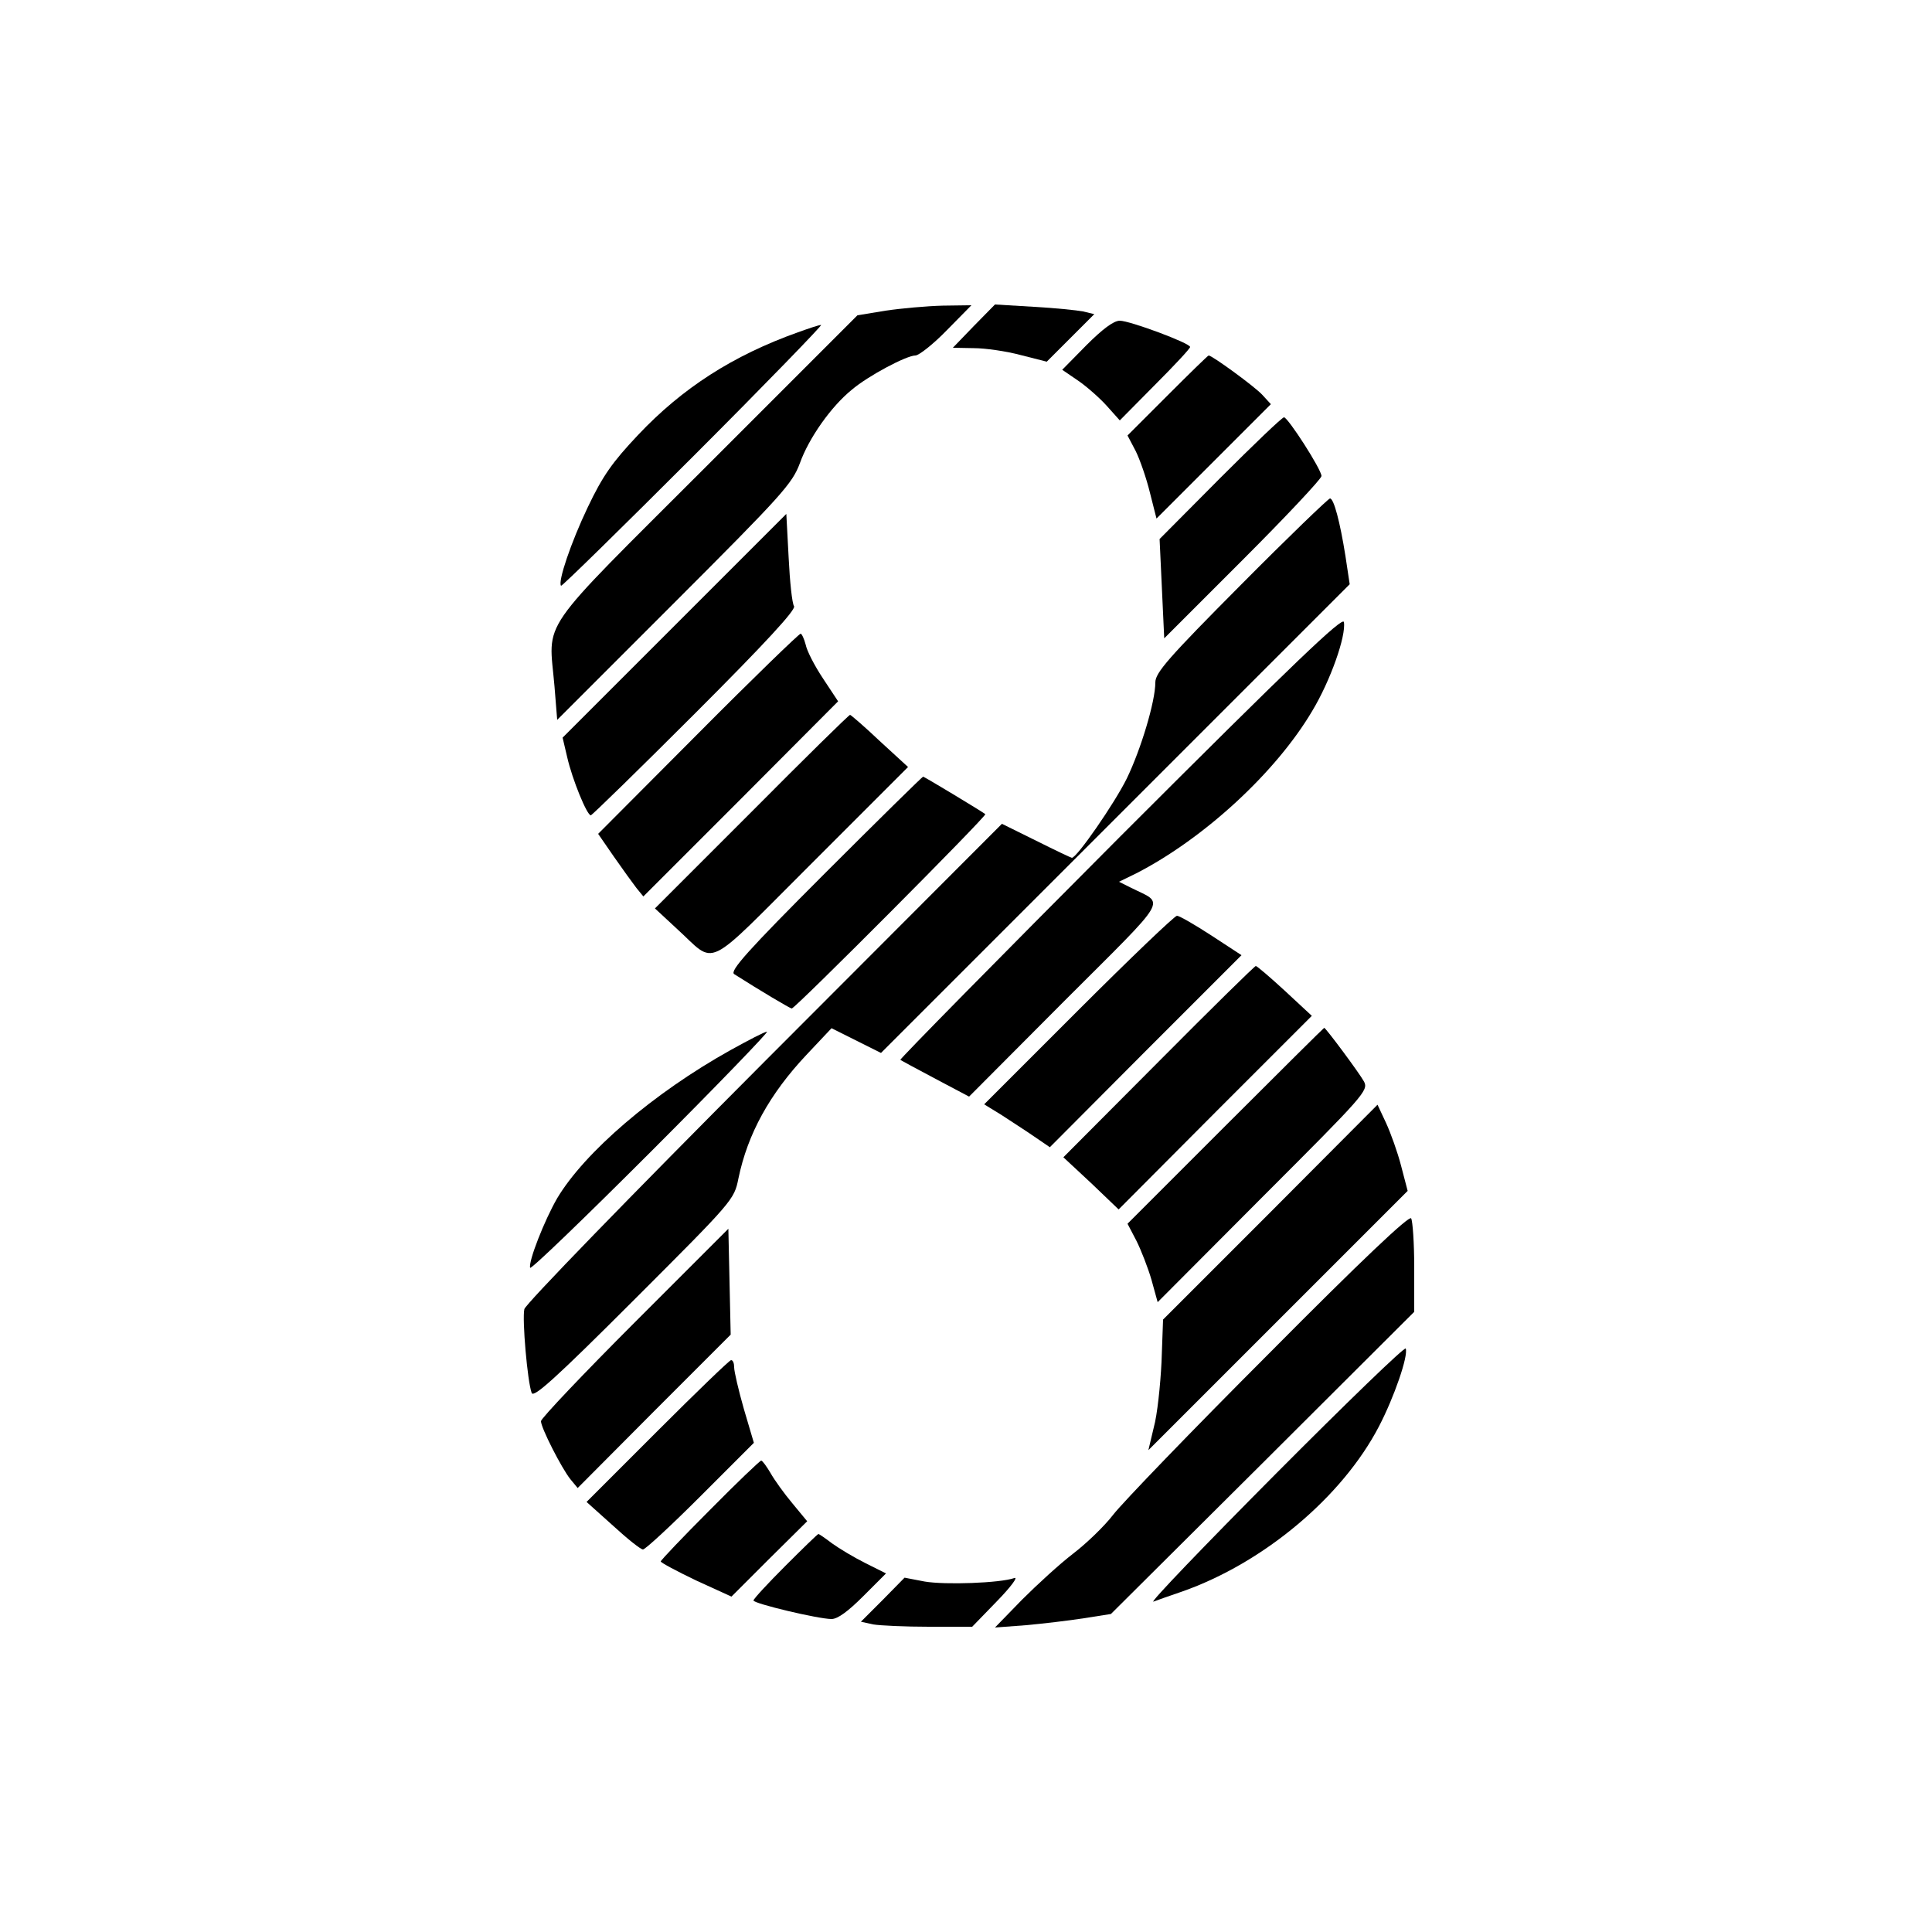
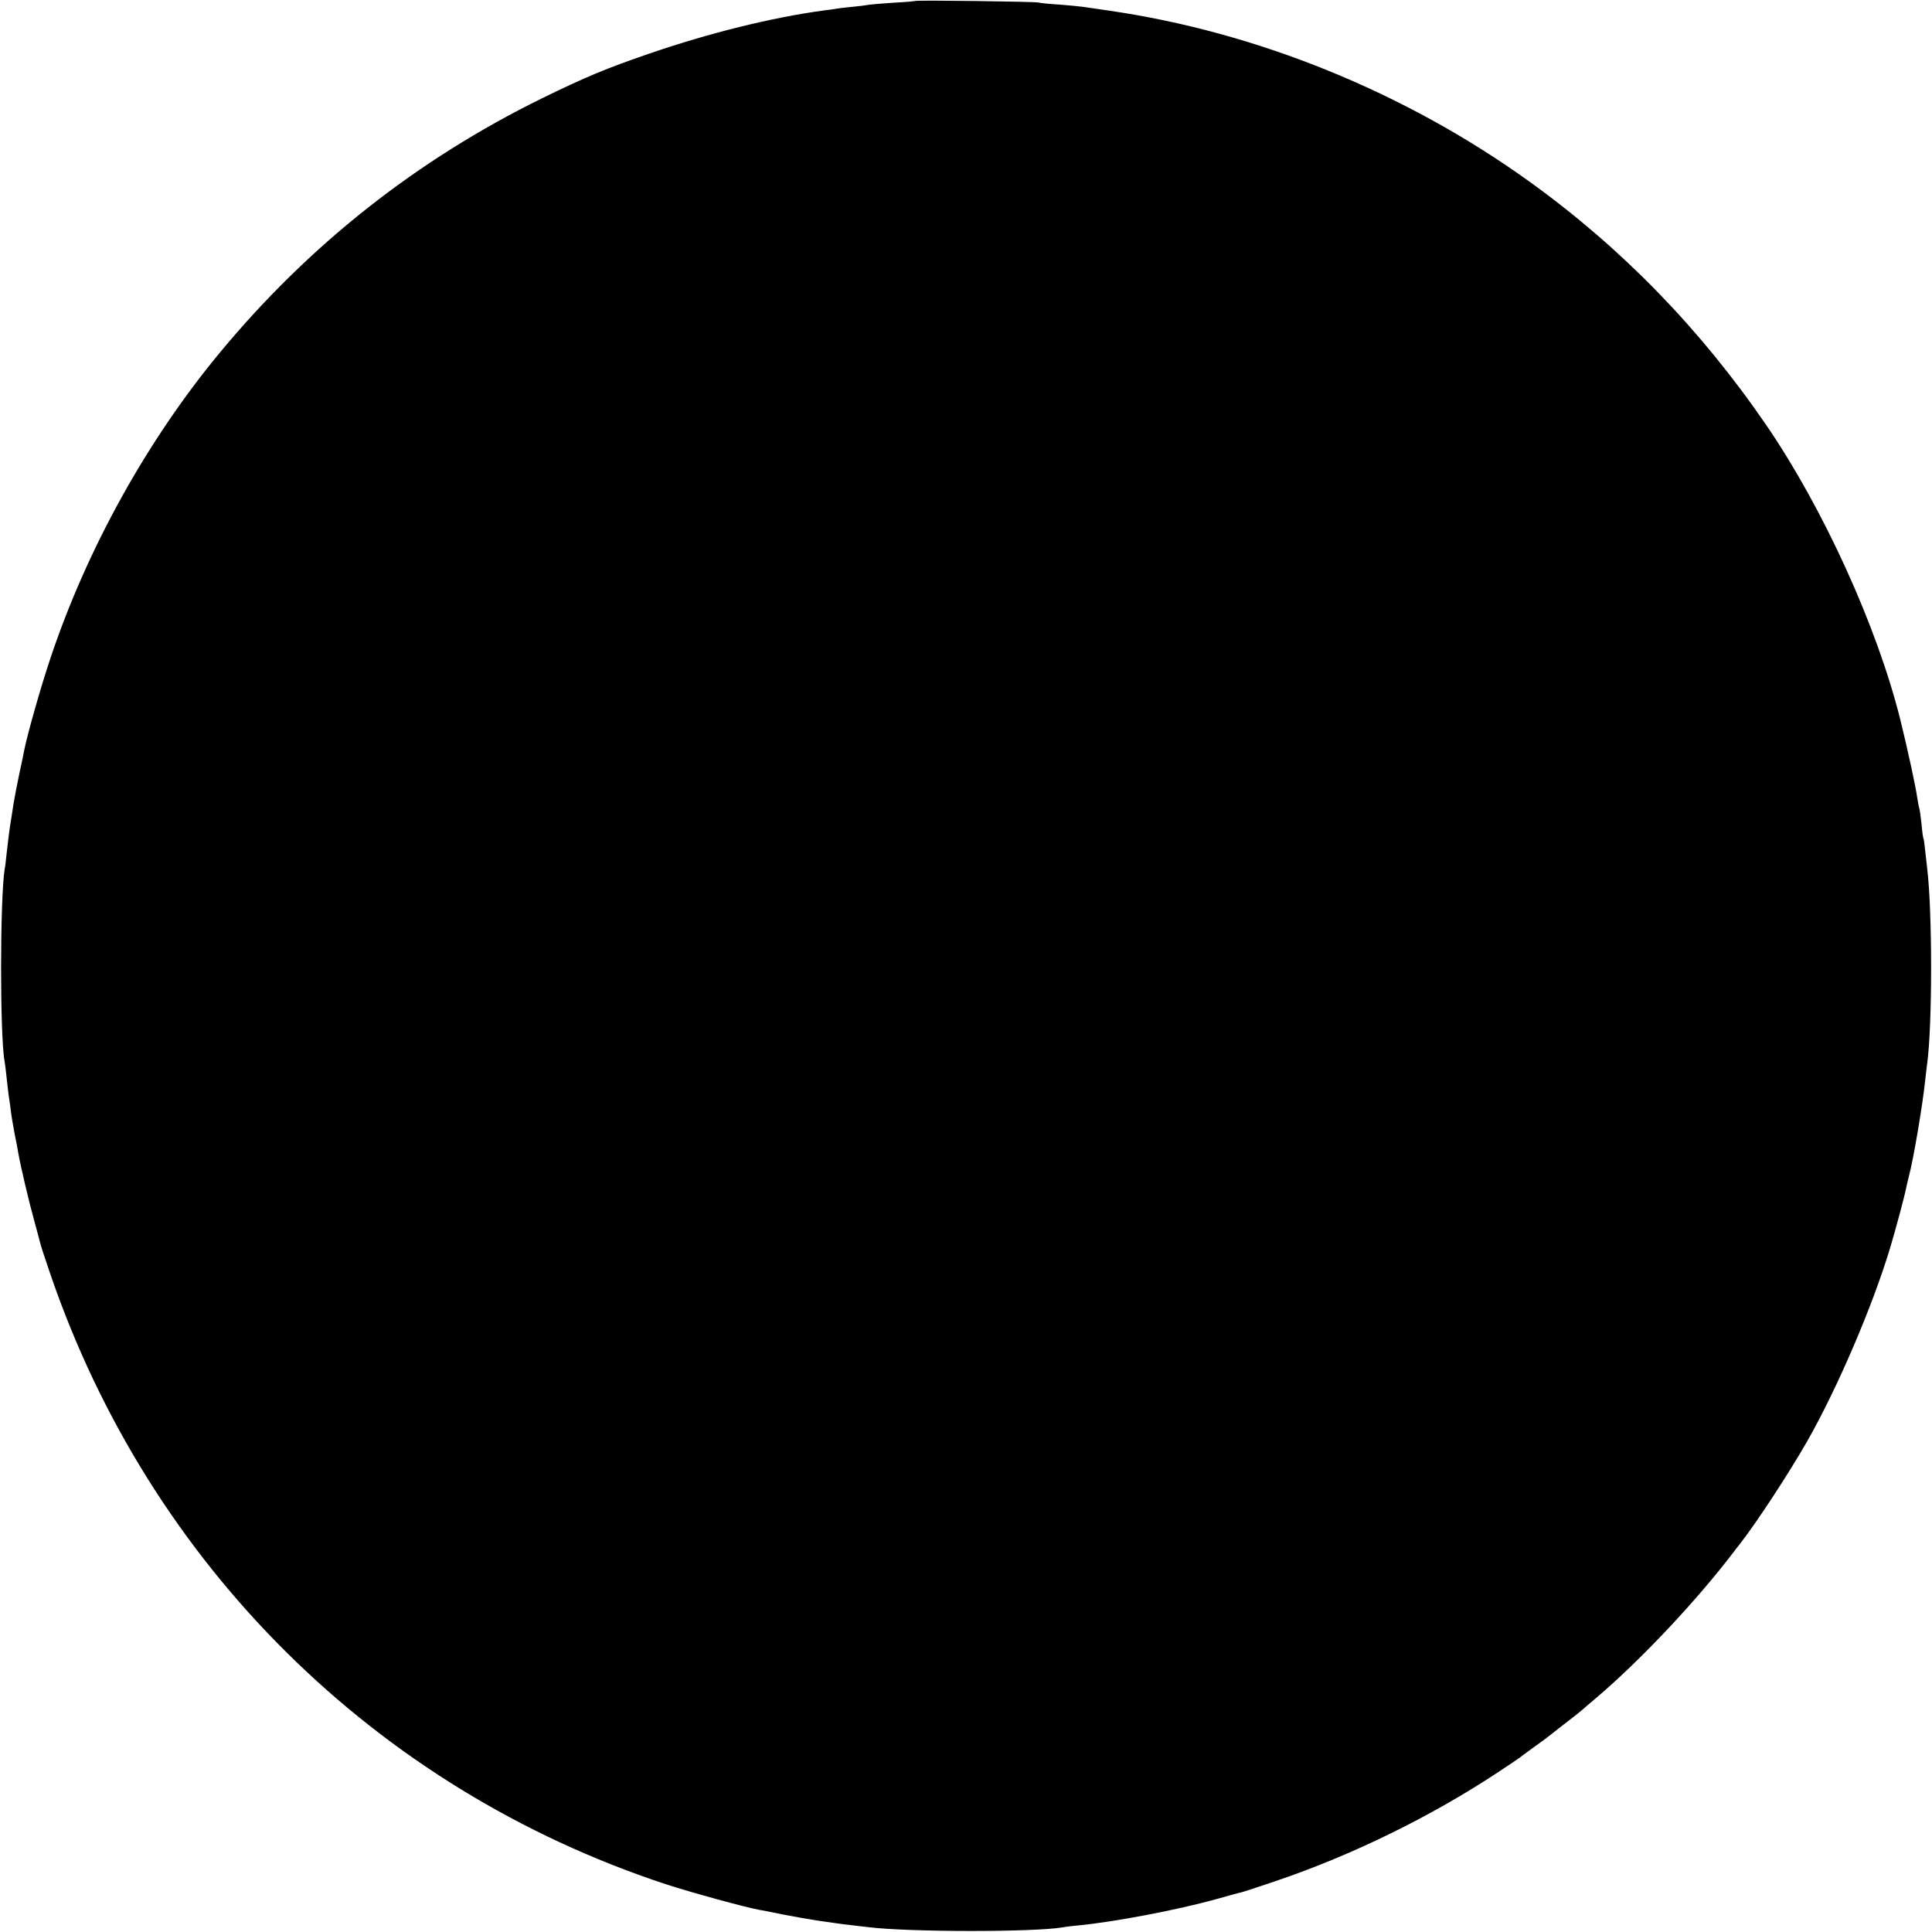
- <svg xmlns="http://www.w3.org/2000/svg" version="1.0" width="500pt" height="500pt" viewBox="0 0 500 500" preserveAspectRatio="xMidYMid meet">
-   <g transform="translate(0,500) scale(0.1,-0.1)" fill="#000000" stroke="none">
-     <path d="M2292 4196 l-73 -12 -391 -391 c-444 -444 -408 -392 -393 -569 l7 -87 303 303 c280 280 305 308 325 361 23 65 81 147 134 190 42 36 142 89 165 89 9 0 46 29 81 65 l64 65 -74 -1 c-41 -1 -108 -7 -148 -13z" />
-     <path d="M2520 4156 l-54 -56 54 -1 c30 0 85 -8 122 -18 l67 -17 62 62 61 61 -29 7 c-15 3 -73 9 -128 12 l-100 6 -55 -56z" />
-     <path d="M2812 4107 l-63 -64 41 -28 c22 -15 56 -45 74 -65 l34 -38 91 92 c50 50 91 94 91 98 0 10 -156 68 -182 68 -16 0 -45 -22 -86 -63z" />
-     <path d="M2065 4140 c-168 -60 -299 -144 -414 -266 -66 -70 -91 -105 -130 -187 -43 -90 -78 -193 -69 -203 2 -2 157 150 343 336 187 187 335 340 330 339 -6 0 -32 -9 -60 -19z" />
-     <path d="M3021 3976 l-103 -103 21 -40 c11 -22 28 -71 37 -108 l17 -67 148 148 148 148 -22 24 c-19 21 -130 102 -139 102 -2 0 -50 -47 -107 -104z" />
-     <path d="M3158 3763 l-157 -158 6 -128 6 -129 204 204 c111 111 203 209 203 216 0 17 -87 152 -97 152 -5 0 -79 -71 -165 -157z" />
-     <path d="M3212 3487 c-188 -189 -222 -228 -222 -253 0 -50 -38 -175 -74 -249 -31 -63 -129 -205 -142 -205 -2 0 -44 20 -92 44 l-89 44 -615 -616 c-351 -352 -618 -627 -621 -640 -6 -26 8 -188 19 -217 5 -13 61 37 265 241 256 256 259 259 270 314 24 116 81 219 176 320 l65 69 64 -32 64 -32 607 607 606 606 -11 73 c-14 88 -30 149 -40 149 -4 0 -108 -100 -230 -223z" />
-     <path d="M1746 3381 l-290 -290 12 -51 c13 -57 51 -150 61 -150 3 0 125 119 270 264 182 182 261 268 256 277 -5 7 -11 64 -14 126 l-6 113 -289 -289z" />
-     <path d="M2900 2836 c-316 -317 -572 -577 -570 -579 3 -2 44 -24 91 -49 l87 -46 247 248 c277 277 260 248 171 293 l-30 15 45 22 c175 90 361 261 455 420 47 78 88 194 82 230 -2 16 -125 -101 -578 -554z" />
-     <path d="M1806 3101 l-258 -259 40 -58 c23 -33 49 -69 59 -82 l18 -22 252 252 252 253 -39 59 c-22 33 -42 72 -45 88 -4 15 -10 28 -13 28 -4 0 -124 -116 -266 -259z" />
-     <path d="M1945 2899 l-250 -250 55 -51 c107 -97 66 -116 351 168 l249 249 -73 67 c-39 37 -74 67 -77 68 -3 0 -118 -113 -255 -251z" />
-     <path d="M2135 2740 c-200 -200 -247 -253 -235 -261 66 -42 145 -89 149 -89 9 0 506 499 501 503 -12 9 -158 97 -161 97 -2 0 -117 -113 -254 -250z" />
-     <path d="M2791 2386 l-244 -244 44 -27 c24 -16 62 -40 85 -56 l41 -28 248 249 248 248 -78 51 c-43 28 -83 51 -89 51 -6 0 -121 -110 -255 -244z" />
-     <path d="M2999 2253 l-247 -248 72 -67 71 -68 250 251 250 250 -70 65 c-38 35 -72 64 -75 64 -3 0 -116 -111 -251 -247z" />
-     <path d="M3171 2086 l-253 -253 23 -44 c12 -24 30 -70 39 -101 l16 -58 273 274 c262 262 273 274 261 297 -12 22 -99 139 -103 139 -1 0 -116 -114 -256 -254z" />
-     <path d="M1890 2282 c-199 -111 -377 -264 -448 -383 -33 -57 -75 -164 -70 -180 2 -5 142 130 313 301 170 170 305 310 300 310 -6 0 -48 -22 -95 -48z" />
-     <path d="M3288 1863 l-278 -278 -4 -110 c-3 -60 -11 -137 -20 -169 l-14 -59 336 336 335 335 -17 65 c-9 35 -27 85 -39 111 l-22 47 -277 -278z" />
-     <path d="M3284 1497 c-199 -199 -380 -387 -403 -417 -23 -30 -70 -75 -104 -101 -34 -26 -93 -80 -132 -119 l-70 -72 80 6 c44 4 112 12 150 18 l70 11 393 391 392 391 0 115 c0 63 -4 120 -8 127 -5 8 -128 -108 -368 -350z" />
-     <path d="M1643 1578 c-134 -134 -243 -249 -243 -256 0 -17 53 -121 76 -150 l19 -23 198 199 198 198 -3 137 -3 137 -242 -242z" />
-     <path d="M3300 1184 c-184 -185 -326 -333 -315 -329 11 4 44 16 74 26 211 74 415 245 510 428 39 75 76 182 69 201 -2 6 -154 -141 -338 -326z" />
-     <path d="M1702 1297 l-184 -184 68 -61 c37 -34 72 -62 78 -62 6 0 73 62 149 138 l138 138 -26 88 c-14 49 -25 97 -25 107 0 11 -3 19 -8 19 -4 0 -90 -83 -190 -183z" />
-     <path d="M1837 1092 c-70 -70 -127 -130 -127 -133 0 -3 41 -25 91 -49 l92 -42 98 98 98 97 -38 46 c-21 25 -47 61 -57 79 -10 17 -21 32 -24 32 -3 0 -63 -57 -133 -128z" />
-     <path d="M2032 947 c-45 -45 -82 -85 -82 -89 0 -8 168 -48 202 -48 16 0 43 20 82 59 l59 59 -54 27 c-30 15 -68 38 -86 51 -17 13 -33 24 -35 24 -2 0 -40 -37 -86 -83z" />
-     <path d="M2285 860 l-57 -57 32 -7 c18 -3 83 -6 144 -6 l112 0 64 66 c36 37 56 64 45 60 -37 -13 -179 -18 -232 -9 l-52 10 -56 -57z" />
+ <svg xmlns="http://www.w3.org/2000/svg" version="1.0" width="1000pt" height="1000pt" viewBox="0 0 1000 1000" preserveAspectRatio="xMidYMid meet">
+   <g transform="translate(0,1000) scale(0.1,-0.1)" fill="#000000" stroke="none">
+     <path d="M4738 9995 c-2 -1 -52 -6 -113 -9 -60 -4 -119 -9 -130 -11 -11 -2 -47 -7 -80 -10 -33 -3 -69 -7 -80 -9 -11 -2 -42 -7 -70 -10 -268 -36 -594 -117 -900 -222 -228 -78 -335 -123 -560 -233 -647 -318 -1204 -757 -1667 -1316 -377 -455 -689 -1018 -878 -1585 -51 -152 -119 -394 -134 -470 -2 -14 -14 -68 -25 -120 -11 -52 -25 -124 -31 -160 -5 -36 -12 -76 -14 -90 -6 -35 -15 -106 -22 -170 -3 -30 -7 -66 -10 -80 -24 -151 -25 -865 0 -995 2 -11 7 -51 11 -90 4 -38 9 -77 10 -86 2 -9 6 -40 10 -70 3 -30 13 -85 20 -124 8 -38 17 -86 20 -105 11 -64 55 -251 81 -344 14 -50 27 -101 30 -112 2 -12 27 -89 55 -170 515 -1504 1681 -2660 3183 -3156 132 -43 409 -119 484 -133 15 -2 70 -13 122 -24 52 -10 131 -24 175 -31 44 -6 91 -13 105 -15 14 -2 50 -7 80 -10 30 -4 69 -8 85 -10 212 -26 858 -26 1005 -1 14 3 50 7 80 10 181 17 510 79 715 136 61 17 118 33 129 35 10 2 91 29 180 59 396 134 806 335 1156 567 51 34 98 65 104 70 6 5 36 27 66 49 30 22 60 43 65 47 6 5 51 39 100 78 50 38 92 72 95 75 3 3 34 30 70 60 231 196 518 501 712 755 4 6 18 24 31 40 88 112 256 369 351 535 156 274 338 698 429 1000 27 90 75 268 83 310 3 14 9 41 14 60 24 89 71 367 85 500 3 30 8 69 10 85 27 195 27 792 0 1010 -2 17 -6 57 -10 89 -3 32 -7 62 -9 65 -2 3 -7 36 -10 74 -4 37 -9 73 -11 80 -2 6 -7 29 -10 50 -10 70 -50 253 -89 412 -120 482 -399 1094 -694 1525 -342 499 -749 917 -1227 1261 -641 461 -1408 773 -2175 884 -63 9 -125 18 -138 20 -13 2 -65 7 -115 11 -51 3 -101 8 -112 11 -22 5 -631 13 -637 8z" />
  </g>
</svg>
